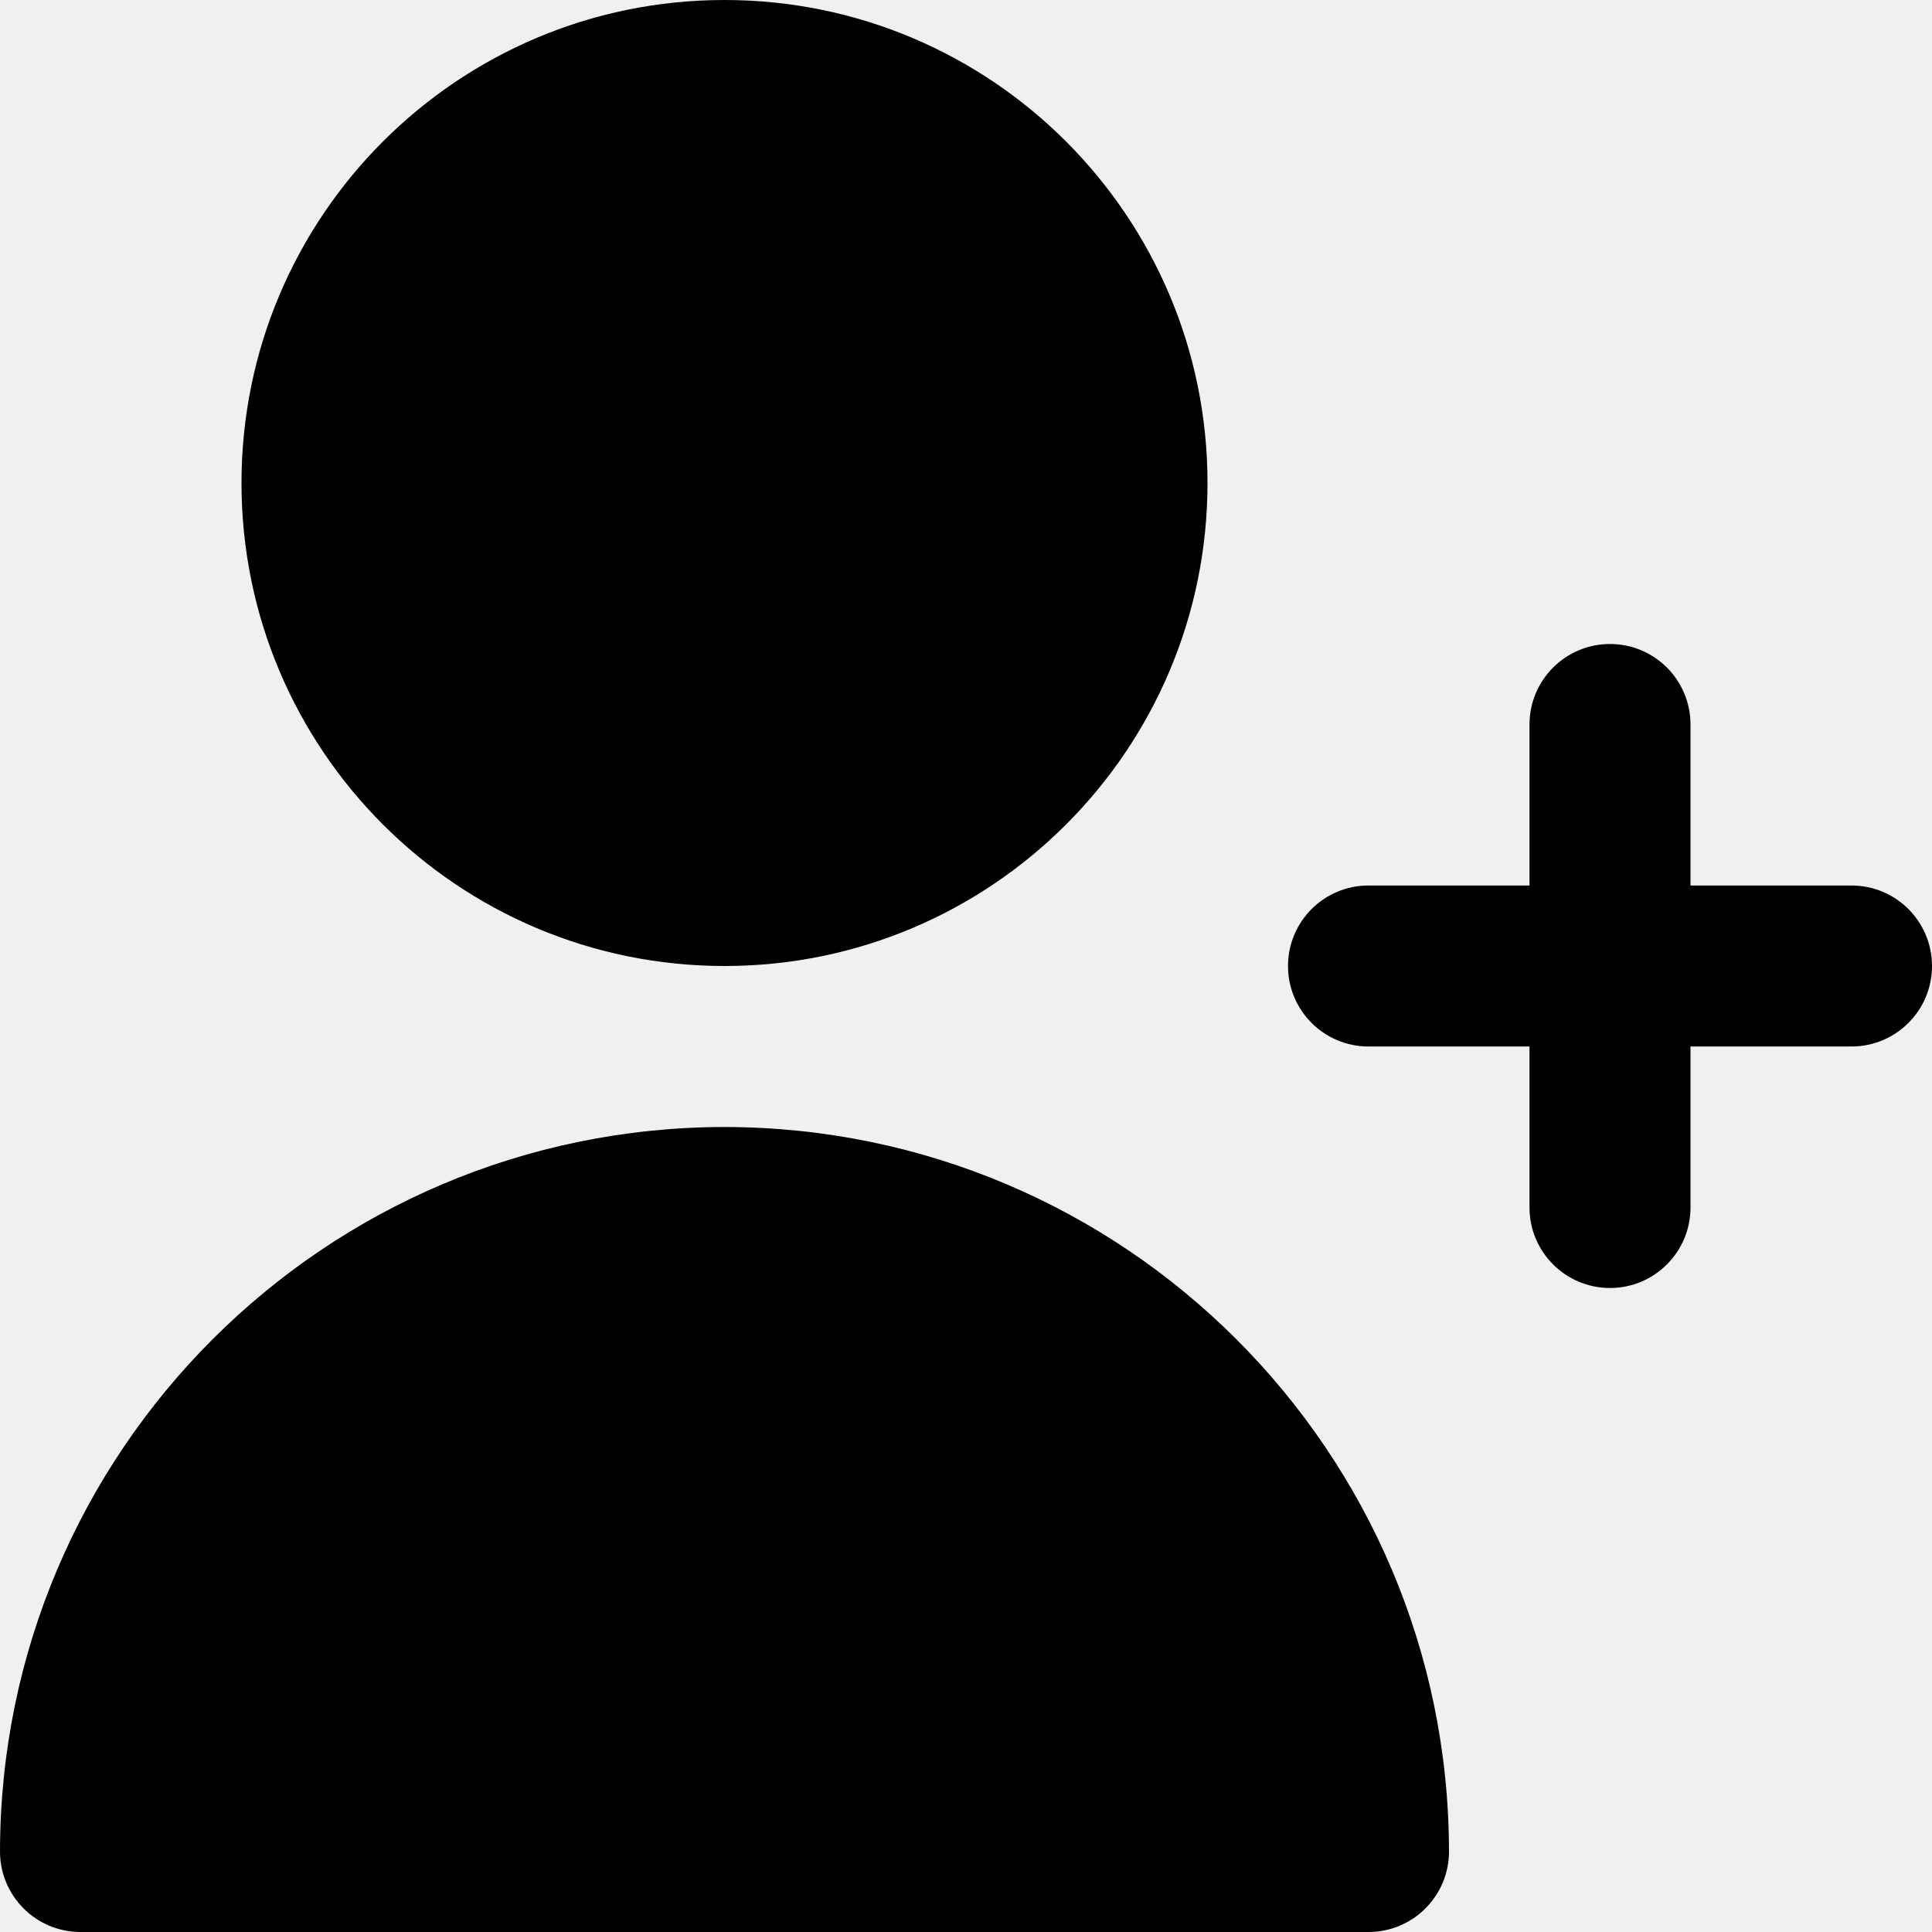
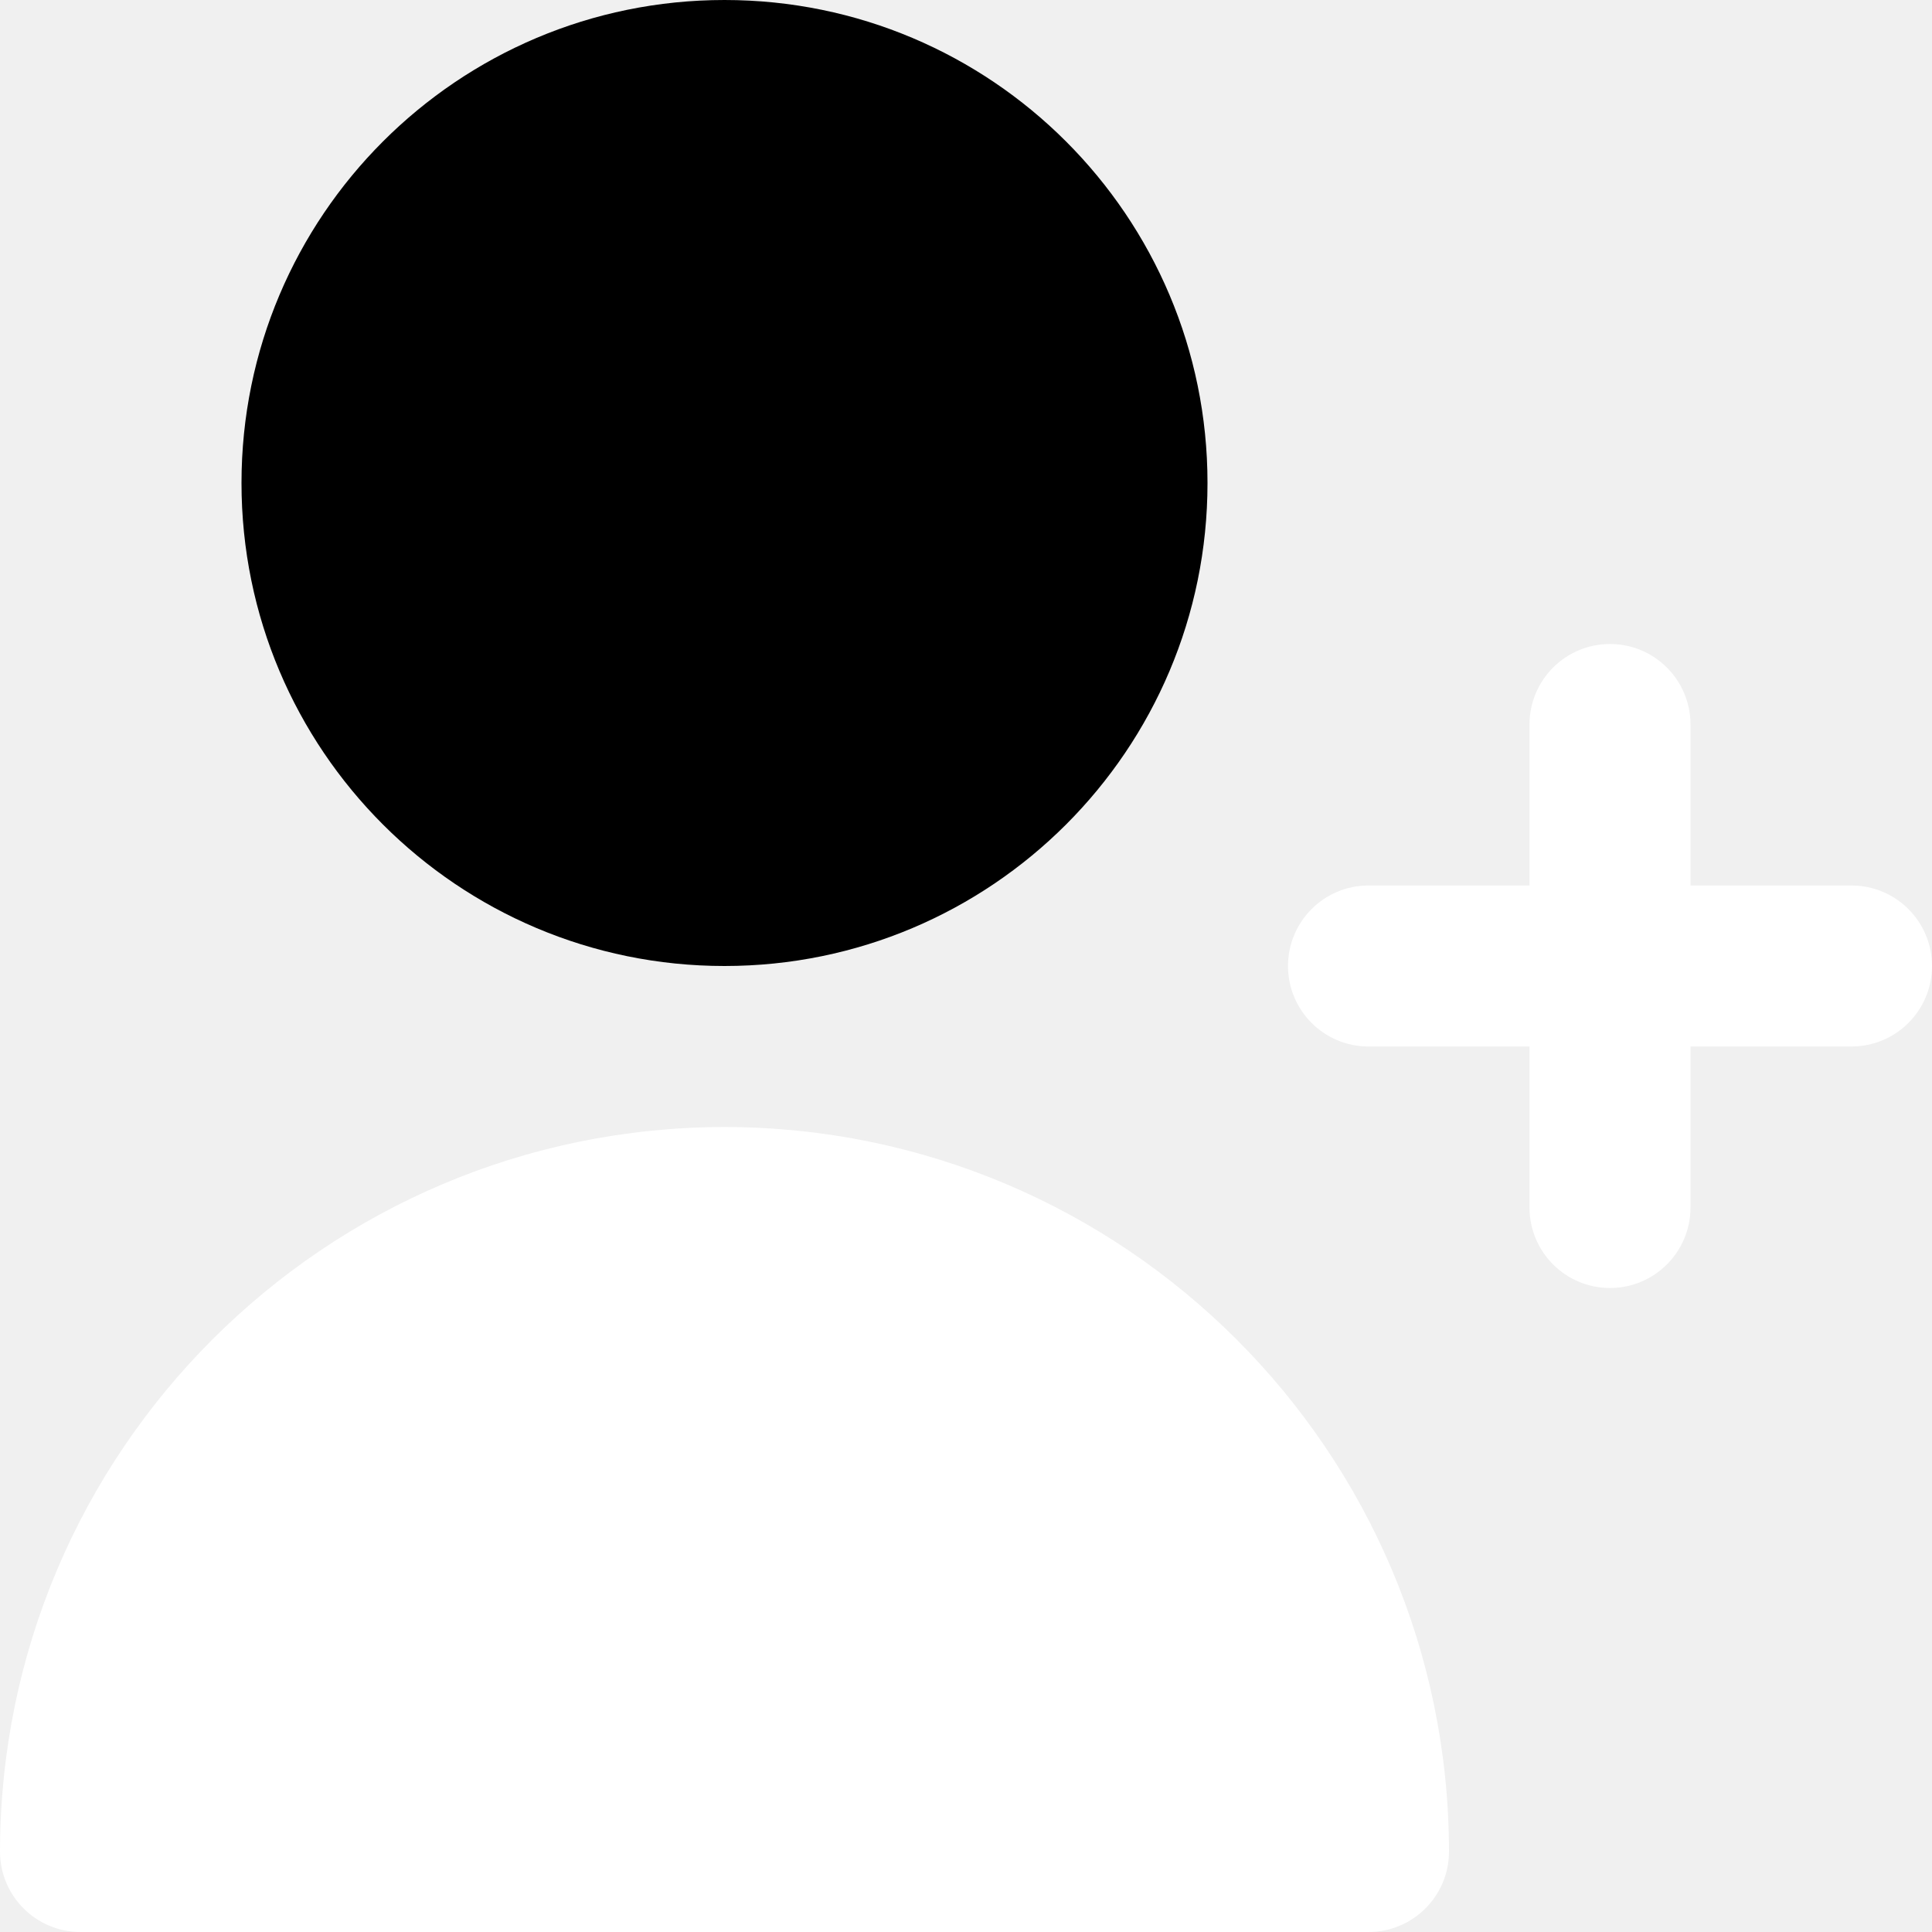
- <svg xmlns="http://www.w3.org/2000/svg" version="1.1" id="Capa_1" x="0px" y="0px" viewBox="0 0 512 512" style="enable-background:new 0 0 512 512;" xml:space="preserve" width="512" height="512">
+ <svg xmlns="http://www.w3.org/2000/svg" version="1.1" id="Capa_1" x="0px" y="0px" viewBox="0 0 512 512" style="enable-background:new 0 0 512 512;" xml:space="preserve" width="32" height="32">
  <g>
-     <path d="M490.667,234.667H448V192c0-11.782-9.551-21.333-21.333-21.333c-11.782,0-21.333,9.551-21.333,21.333v42.667h-42.667   c-11.782,0-21.333,9.551-21.333,21.333c0,11.782,9.551,21.333,21.333,21.333h42.667V320c0,11.782,9.551,21.333,21.333,21.333   c11.782,0,21.333-9.551,21.333-21.333v-42.667h42.667c11.782,0,21.333-9.551,21.333-21.333   C512,244.218,502.449,234.667,490.667,234.667z" />
+     <path fill="#FFFFFF" d="M490.667,234.667H448V192c0-11.782-9.551-21.333-21.333-21.333c-11.782,0-21.333,9.551-21.333,21.333v42.667h-42.667   c-11.782,0-21.333,9.551-21.333,21.333c0,11.782,9.551,21.333,21.333,21.333h42.667V320c0,11.782,9.551,21.333,21.333,21.333   c11.782,0,21.333-9.551,21.333-21.333v-42.667h42.667c11.782,0,21.333-9.551,21.333-21.333   C512,244.218,502.449,234.667,490.667,234.667z" />
    <circle cx="192" cy="128" r="128" />
-     <path d="M192,298.667c-105.99,0.118-191.882,86.01-192,192C0,502.449,9.551,512,21.333,512h341.333   c11.782,0,21.333-9.551,21.333-21.333C383.882,384.677,297.99,298.784,192,298.667z" />
+     <path fill="#FFFFFF" d="M192,298.667c-105.99,0.118-191.882,86.01-192,192C0,502.449,9.551,512,21.333,512h341.333   c11.782,0,21.333-9.551,21.333-21.333C383.882,384.677,297.99,298.784,192,298.667z" />
  </g>
</svg>
